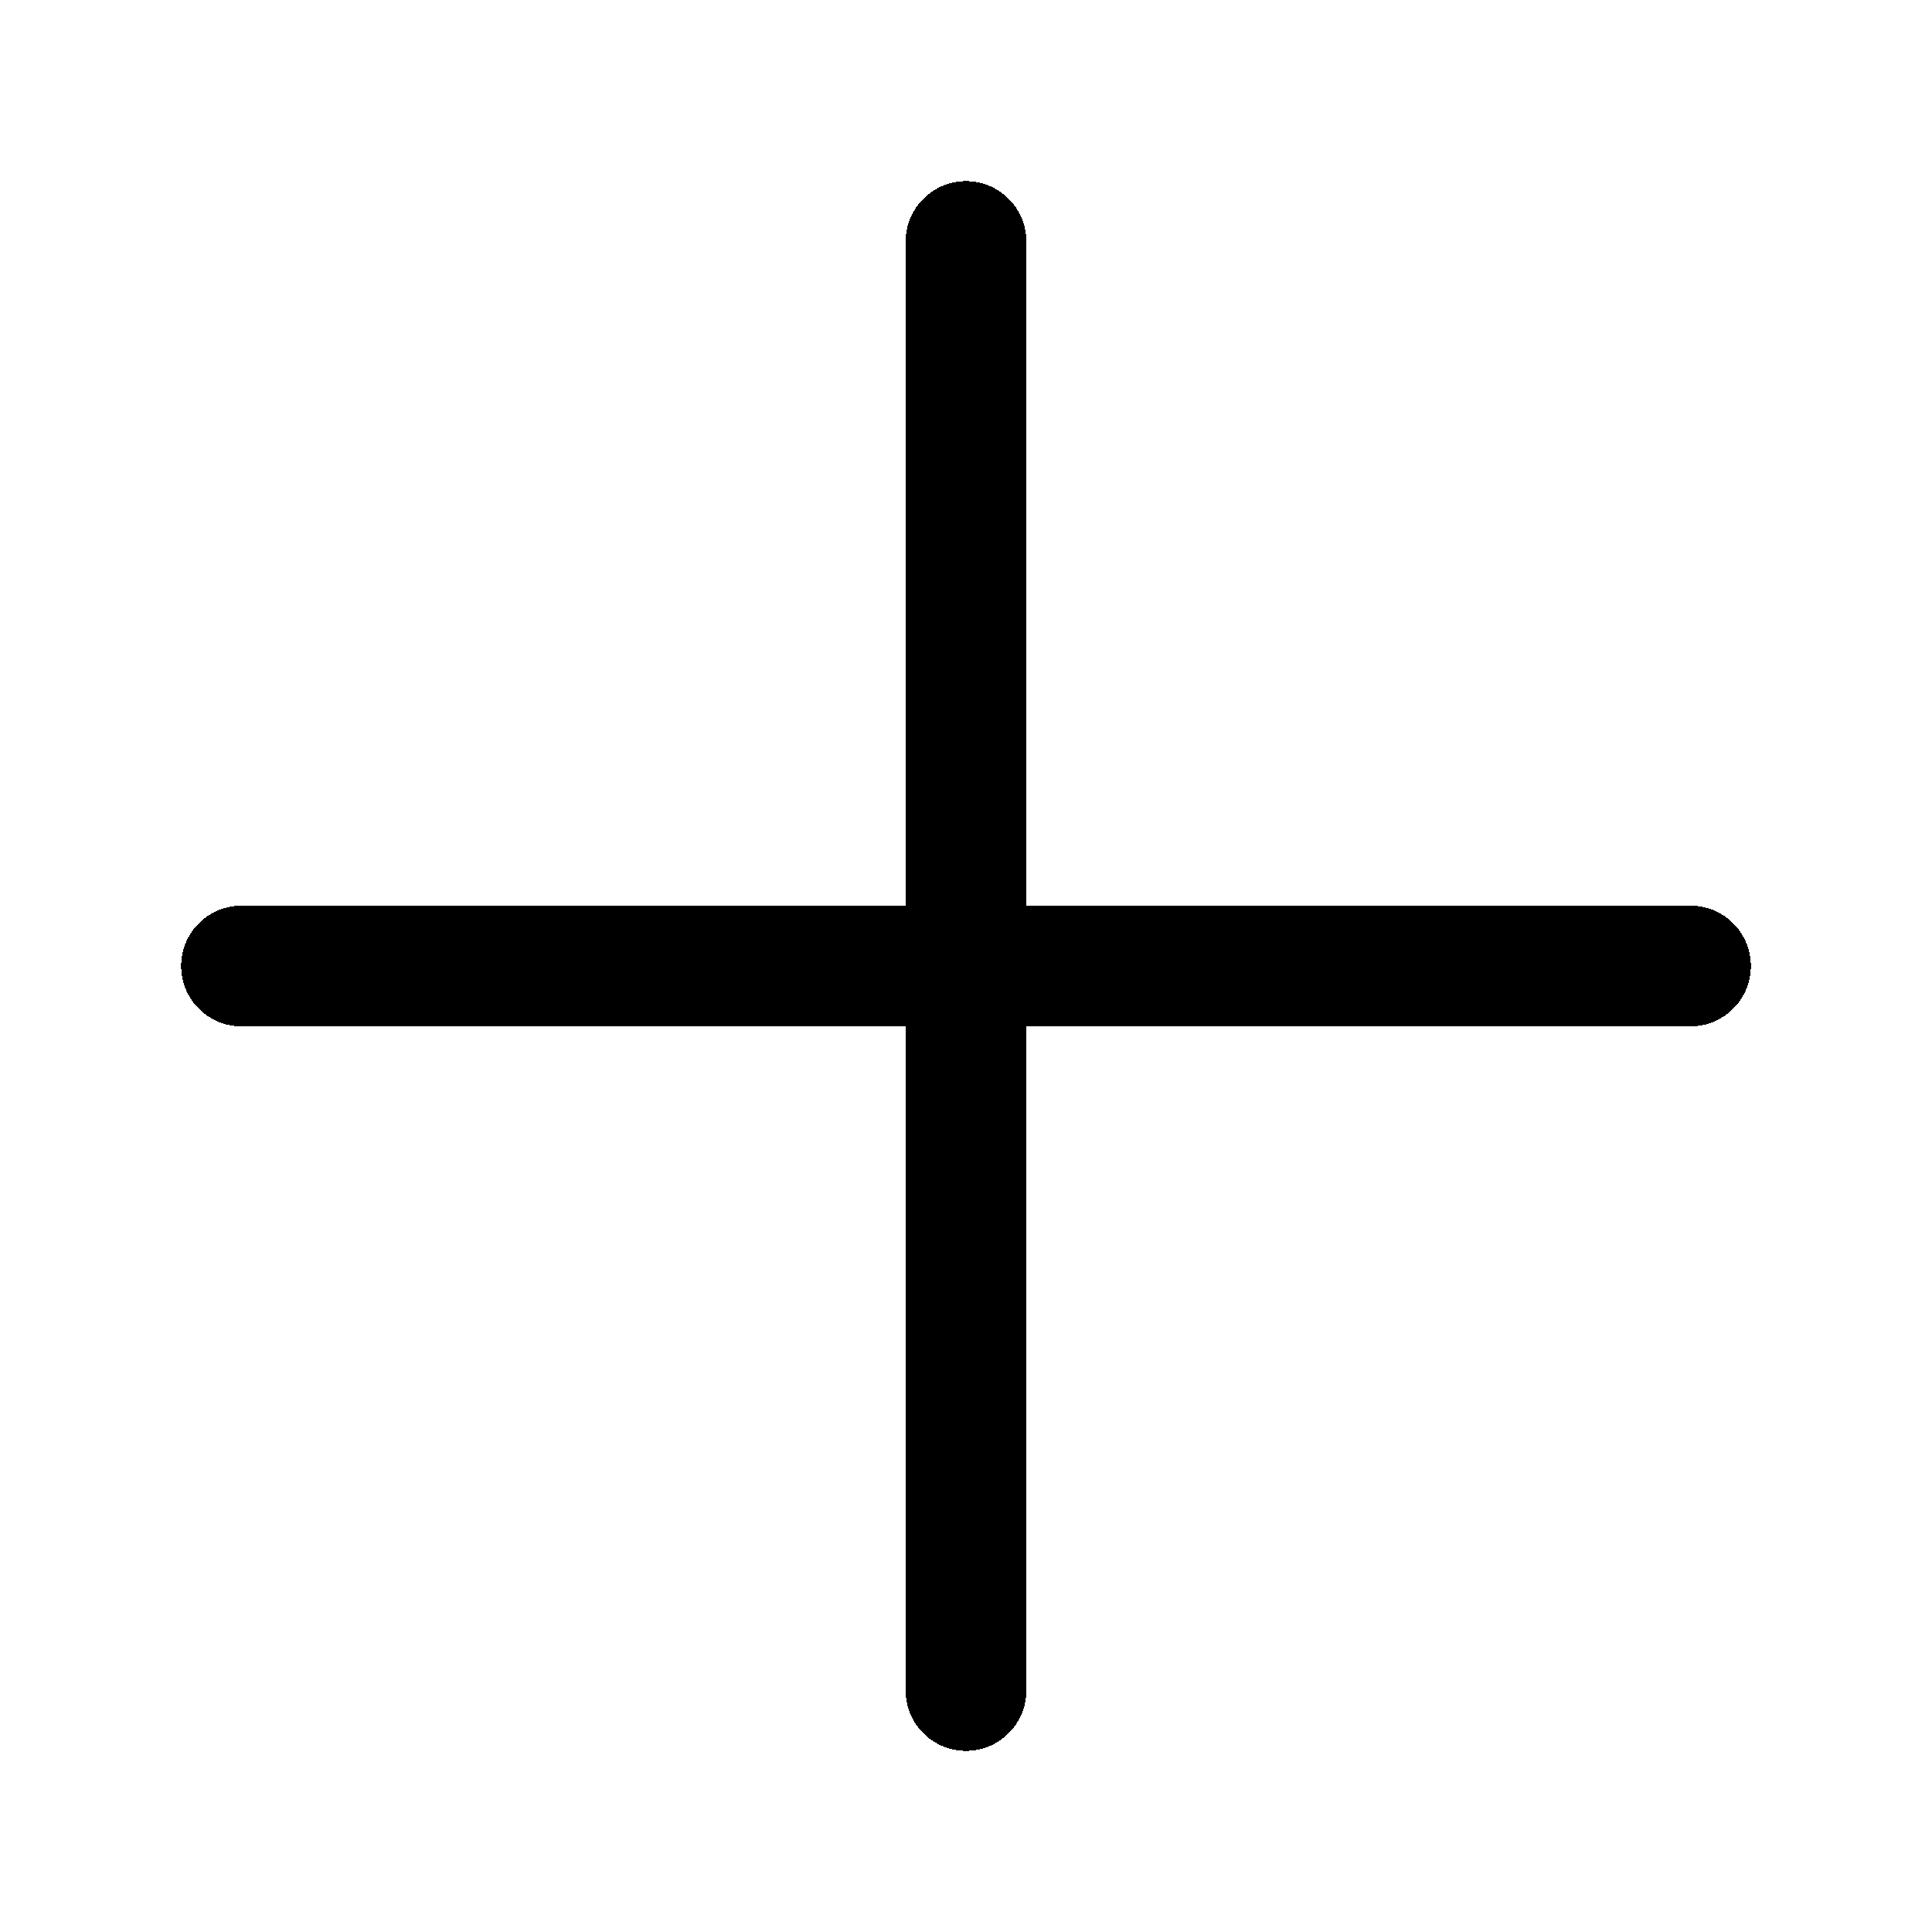
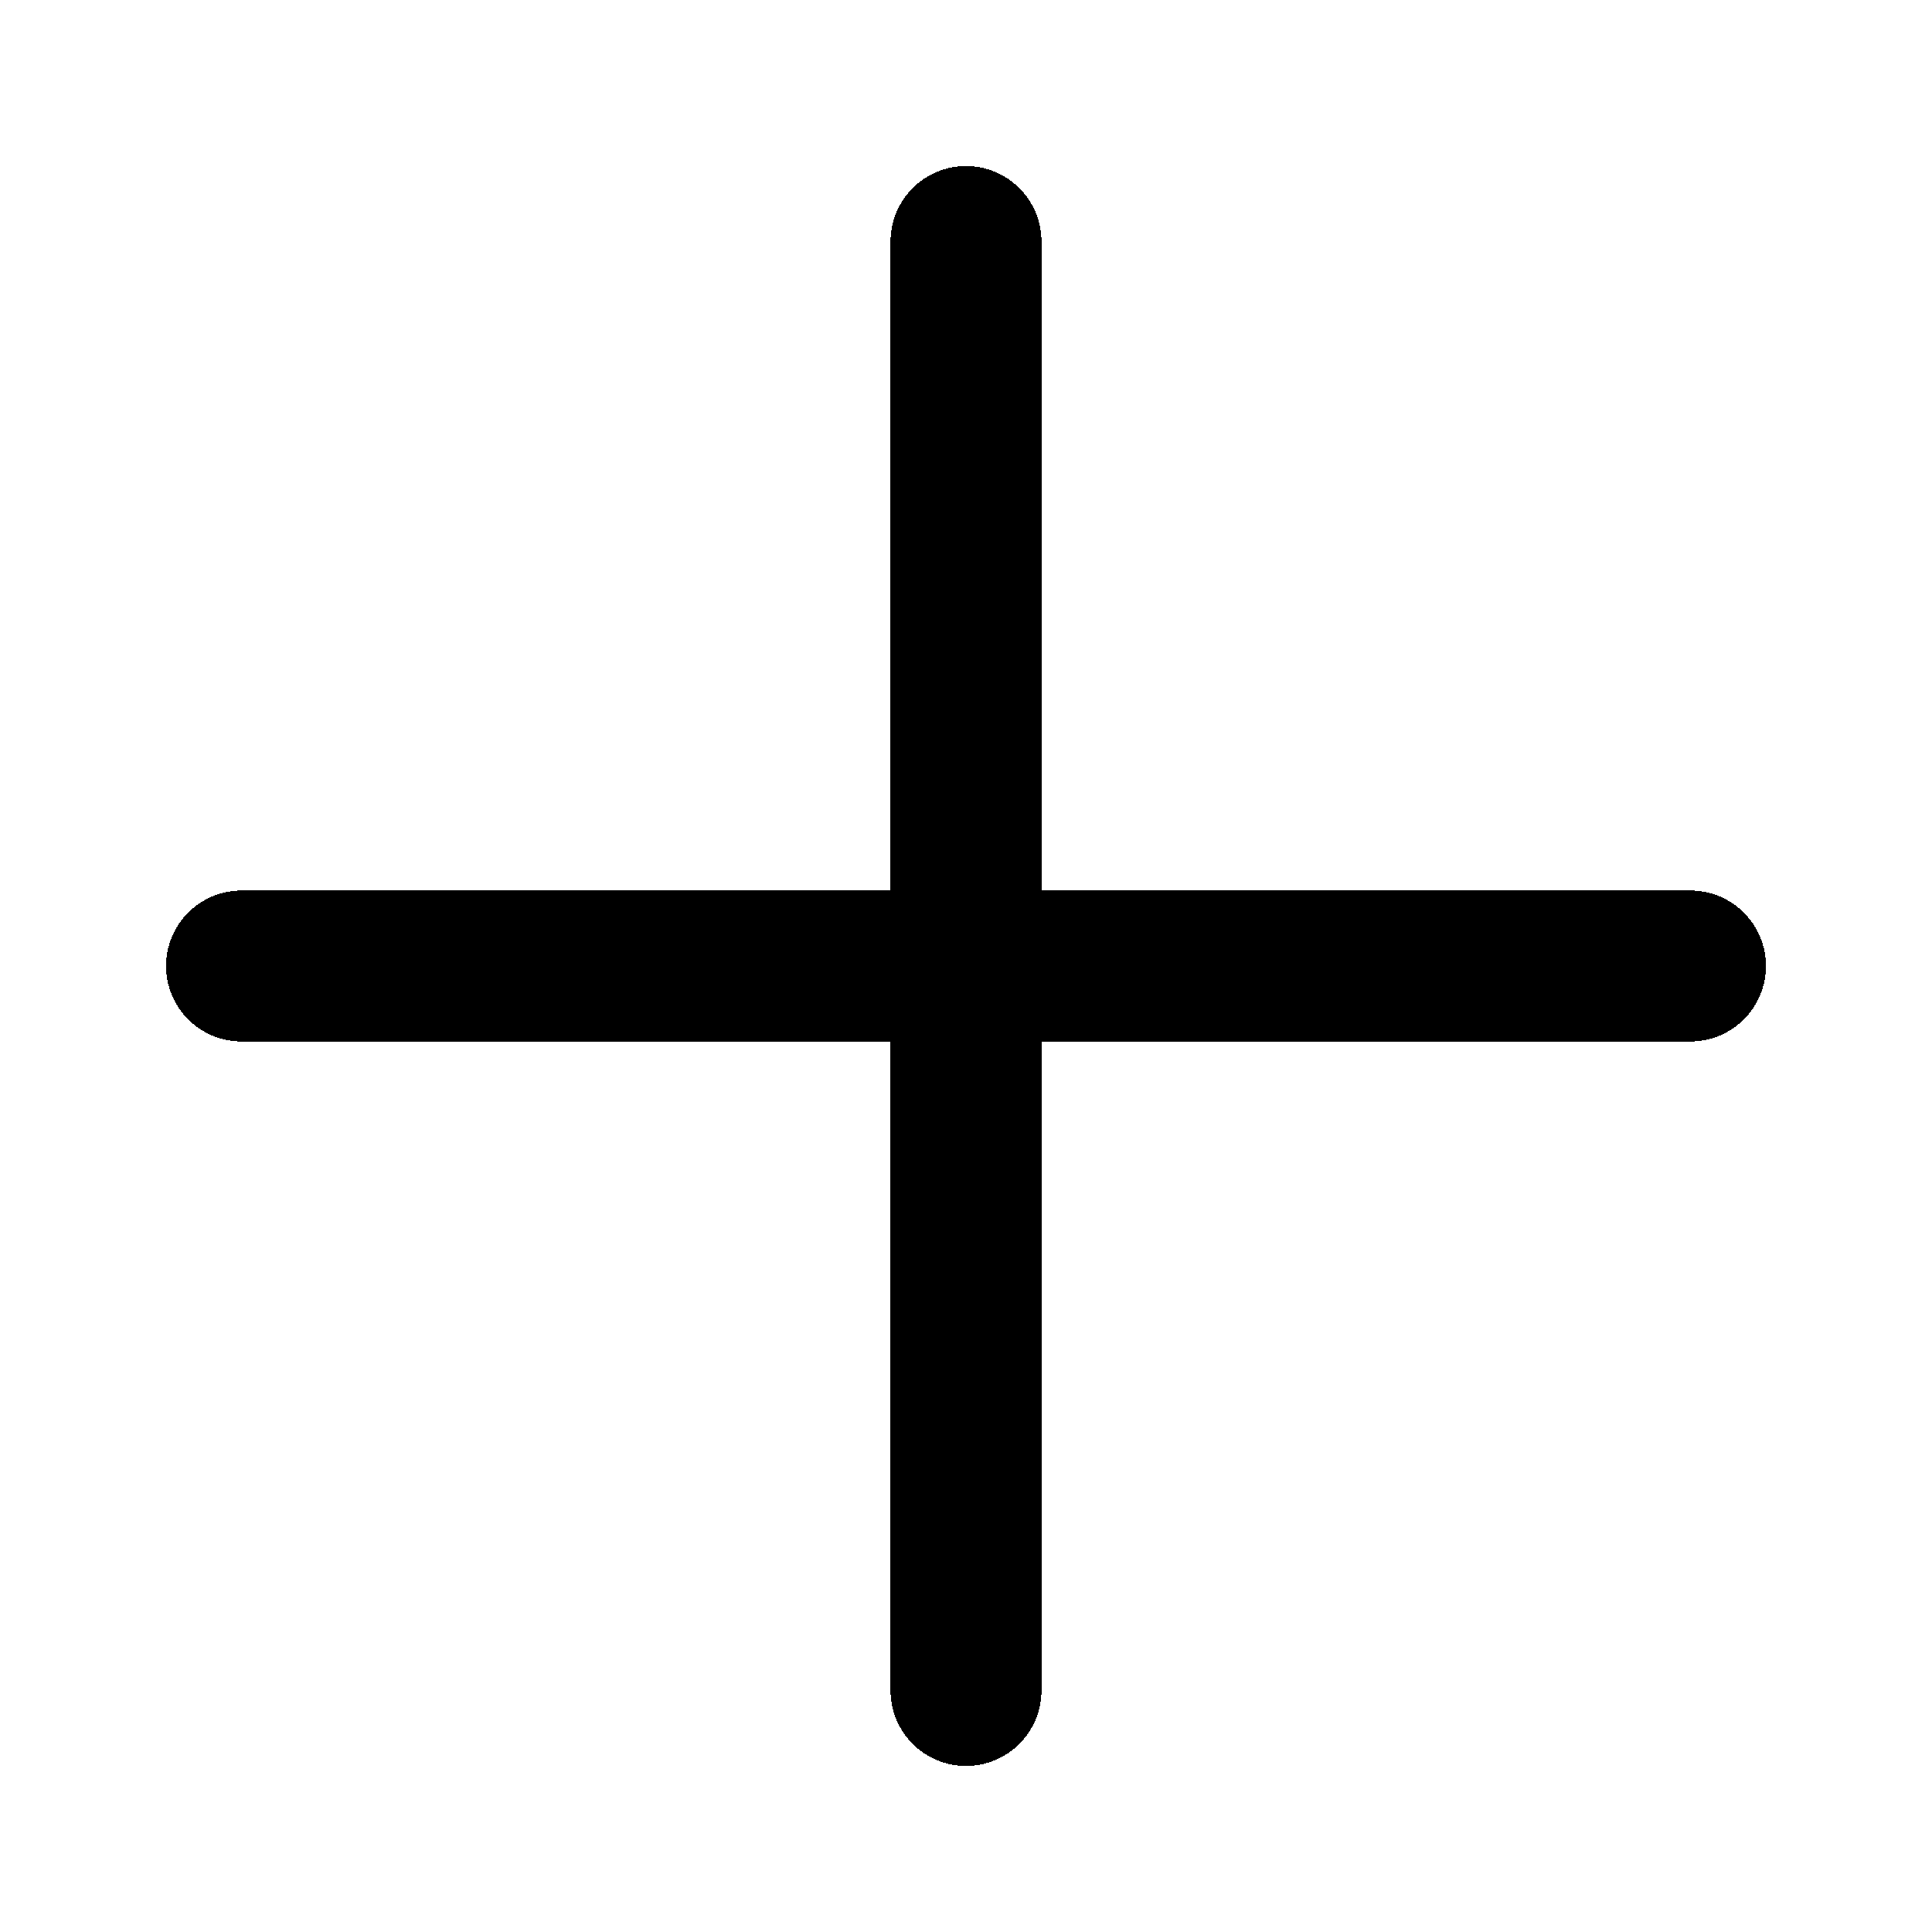
<svg xmlns="http://www.w3.org/2000/svg" id="svg4450" version="1.1" viewBox="0 0 64 64" height="64" width="64" shape-rendering="crispEdges">
  <defs id="defs4444" />
  <g id="layer1">
-     <path style="fill:none;stroke:#000000;stroke-width:4;stroke-linecap:round;stroke-linejoin:round;stroke-miterlimit:4;stroke-dasharray:none;stroke-opacity:1" d="M 8,32 H 56" id="path5588" />
-     <path id="path5588-2" d="M 32,8 V 56" style="fill:none;stroke:#000000;stroke-width:4;stroke-linecap:round;stroke-linejoin:round;stroke-miterlimit:4;stroke-dasharray:none;stroke-opacity:1" />
+     <path style="fill:none;stroke:#000000;stroke-width:5;stroke-linecap:round;stroke-linejoin:round;stroke-miterlimit:4;stroke-dasharray:none;stroke-opacity:1" d="M 8,32 H 56" id="path5588" />
+     <path id="path5588-2" d="M 32,8 V 56" style="fill:none;stroke:#000000;stroke-width:5;stroke-linecap:round;stroke-linejoin:round;stroke-miterlimit:4;stroke-dasharray:none;stroke-opacity:1" />
  </g>
</svg>
